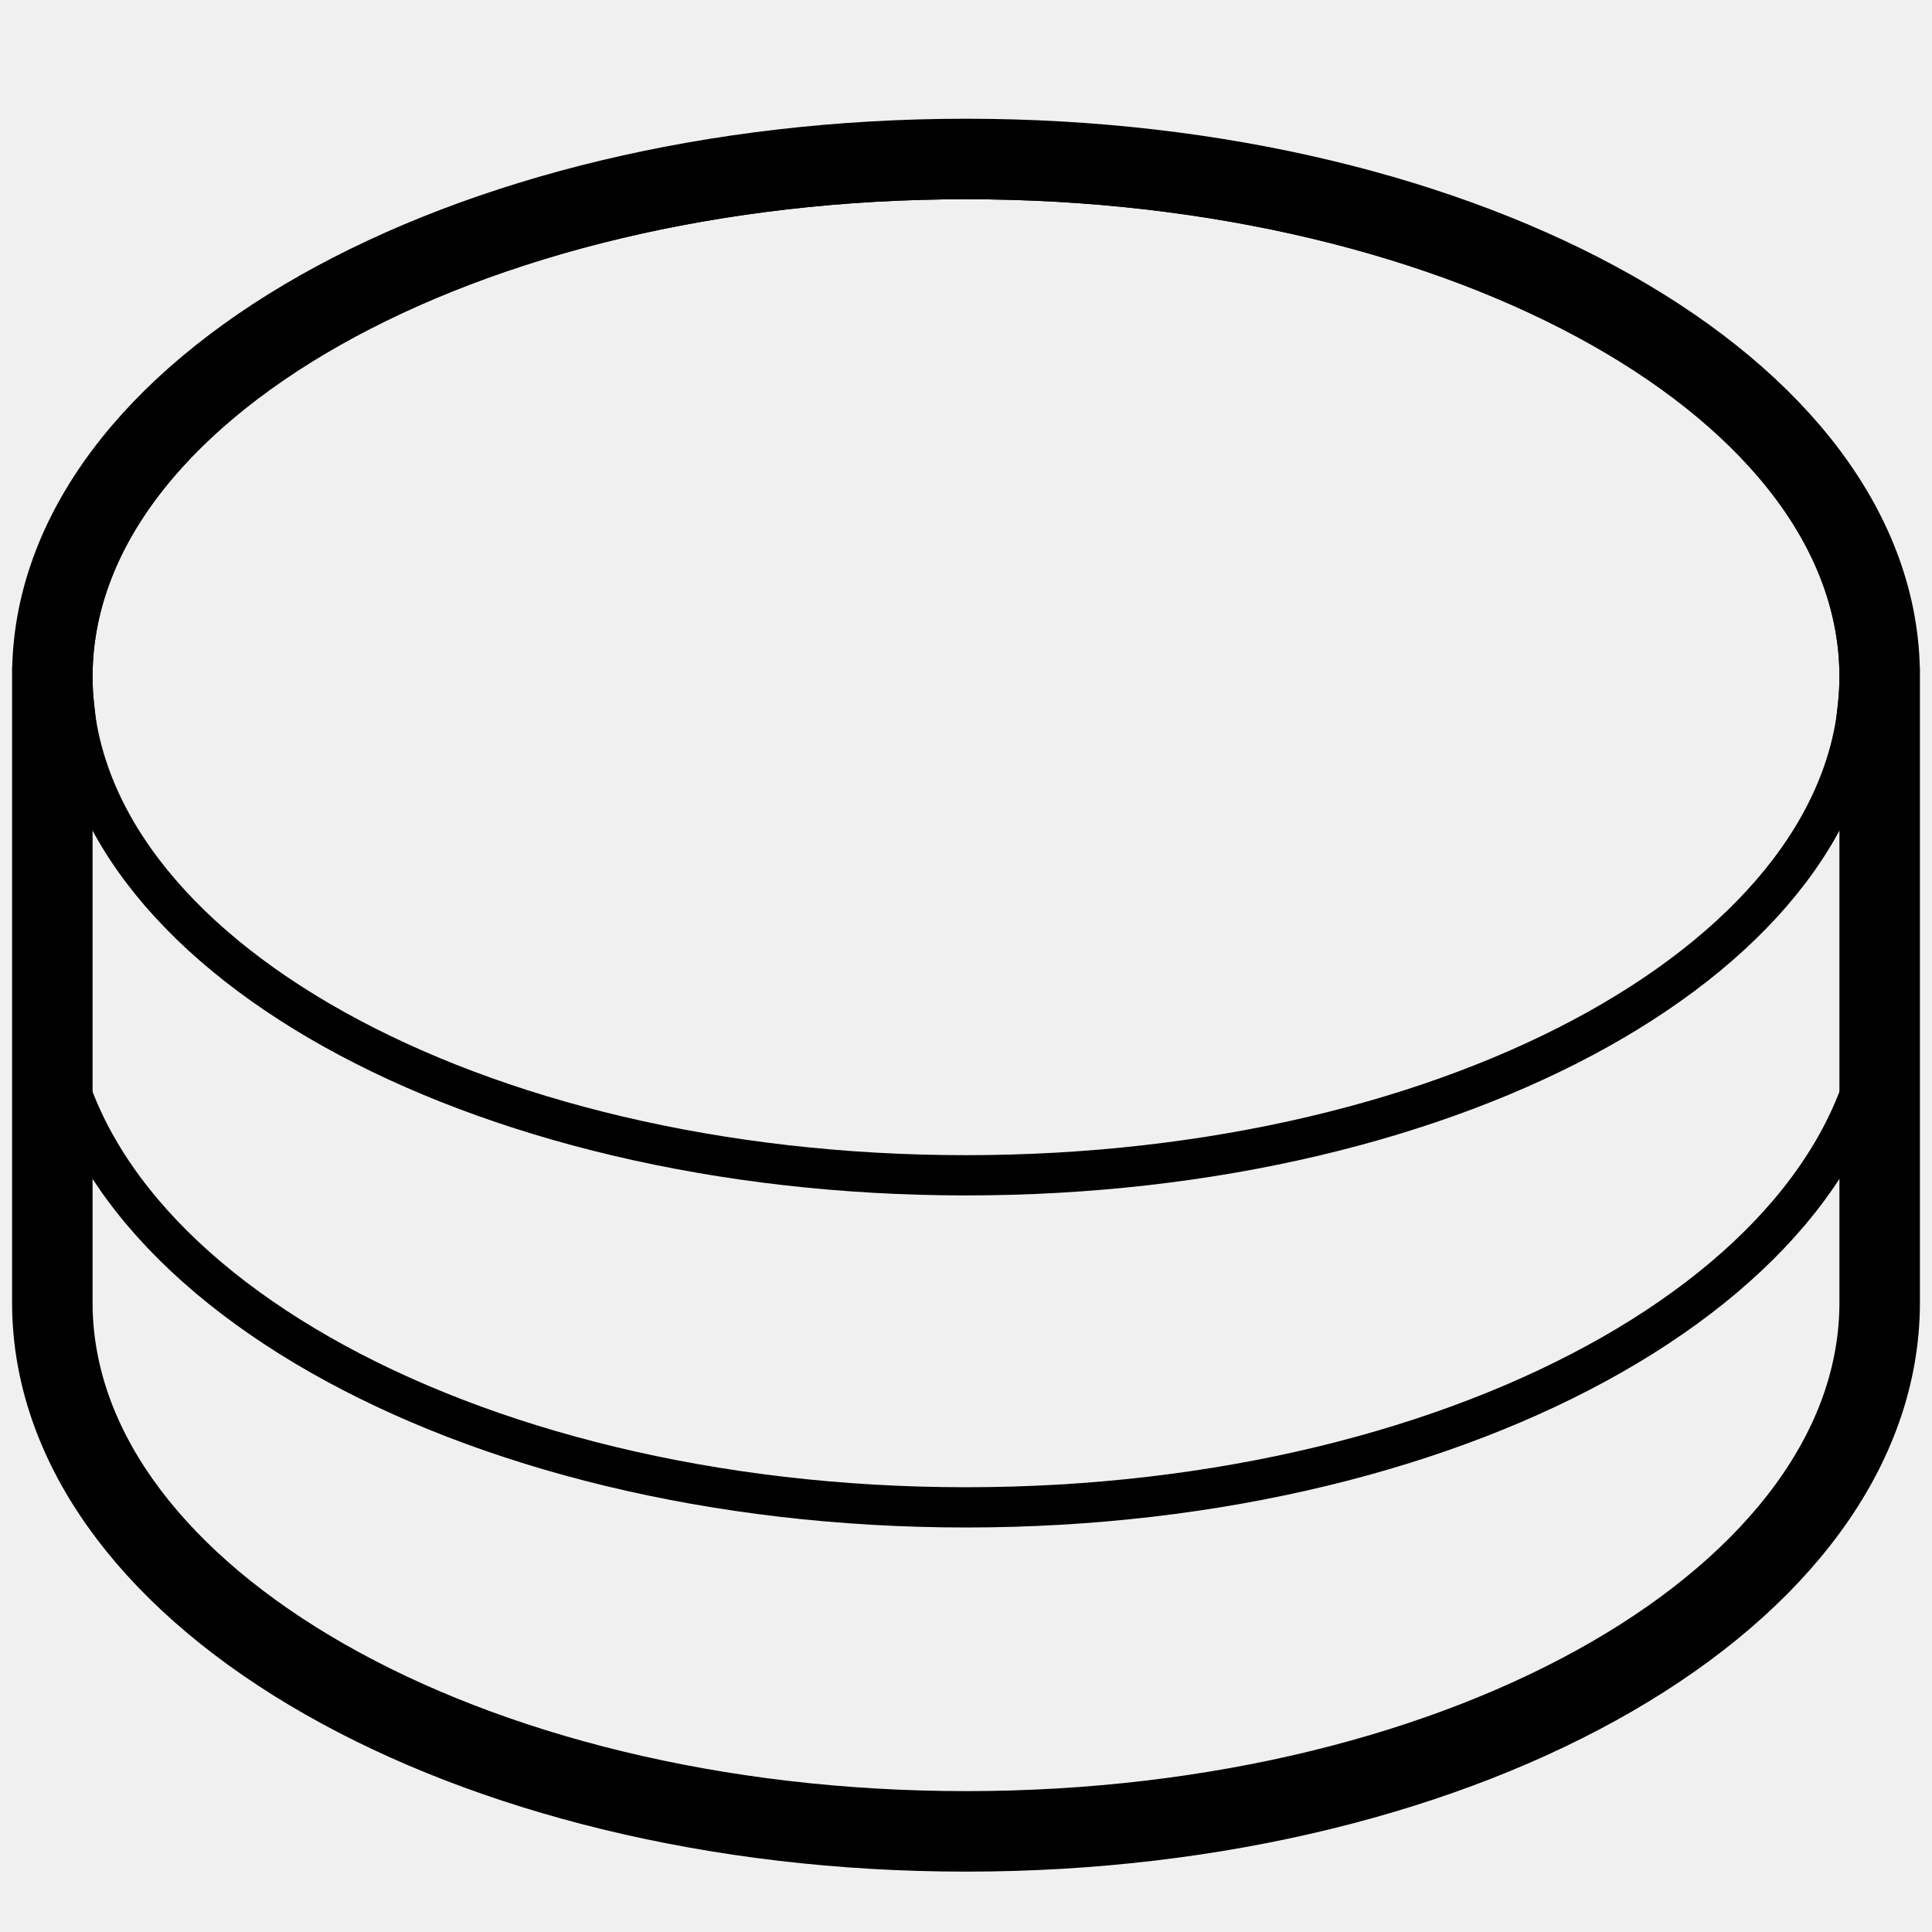
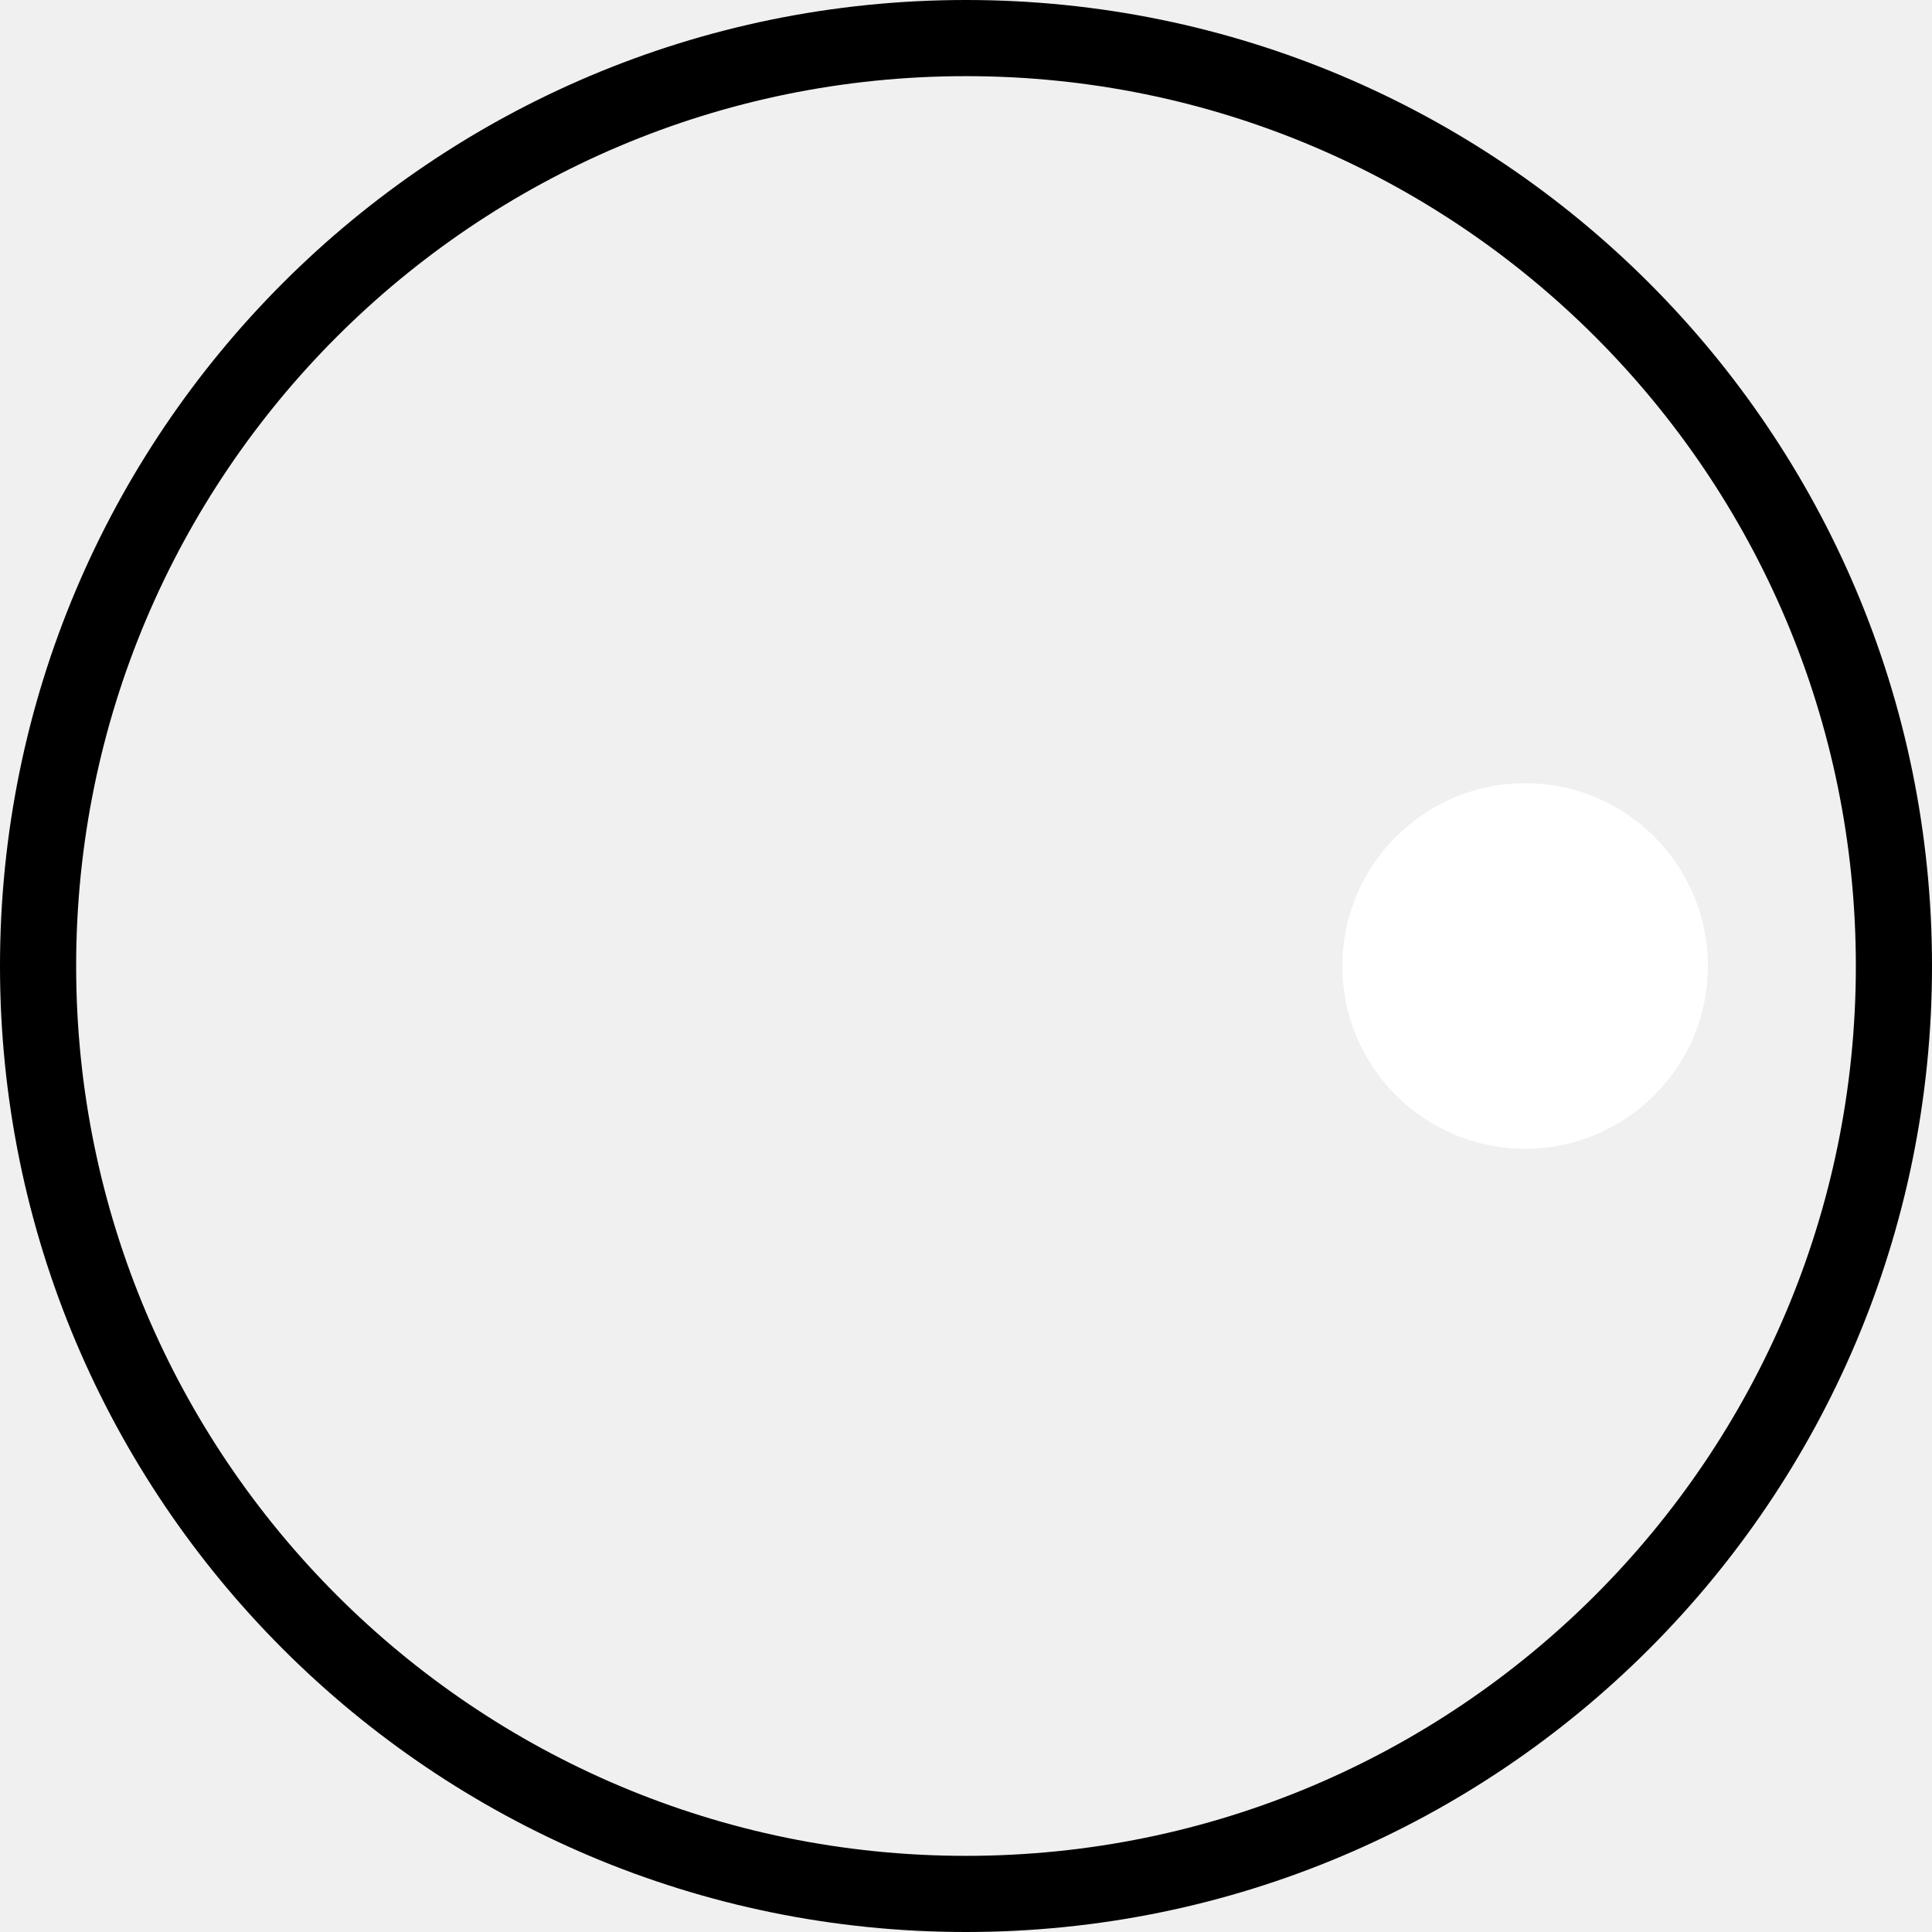
- <svg xmlns="http://www.w3.org/2000/svg" width="960px" height="960px" viewBox="0 0 960 960" version="1.1">
-   <g id="remote_rotating_dimmer/icon" stroke="none" stroke-width="1" fill="none" fill-rule="evenodd">
-     <ellipse id="Oval" stroke="#000000" stroke-width="20" cx="480" cy="336.5" rx="444" ry="247.5" />
-     <path d="M26,351.638 L26.847,351.64 C26.285,346.409 26,341.136 26,335.825 C26,193.984 229.263,79 480,79 C730.737,79 934,193.984 934,335.825 C934,341.136 933.715,346.409 933.153,351.64 L934,351.638 L934,647.177 C934,792.33 730.737,910 480,910 C231.77,910 30.07,794.672 26.061,651.523 L26,647.177 L26,351.638 Z" id="Path" stroke="#000000" stroke-width="40" />
-     <path d="M26,490 C26,633.042 229.263,749 480,749 C730.737,749 934,633.042 934,490" id="Path" stroke="#000000" stroke-width="20" />
-   </g>
+ <svg xmlns="http://www.w3.org/2000/svg" width="888" height="888" viewBox="0 0 888 888" fill="none">
+   <circle cx="444" cy="444" r="426.5" stroke="black" stroke-width="35" />
+   <circle cx="701" cy="444" r="84" stroke-width="20" fill="white" />
</svg>
